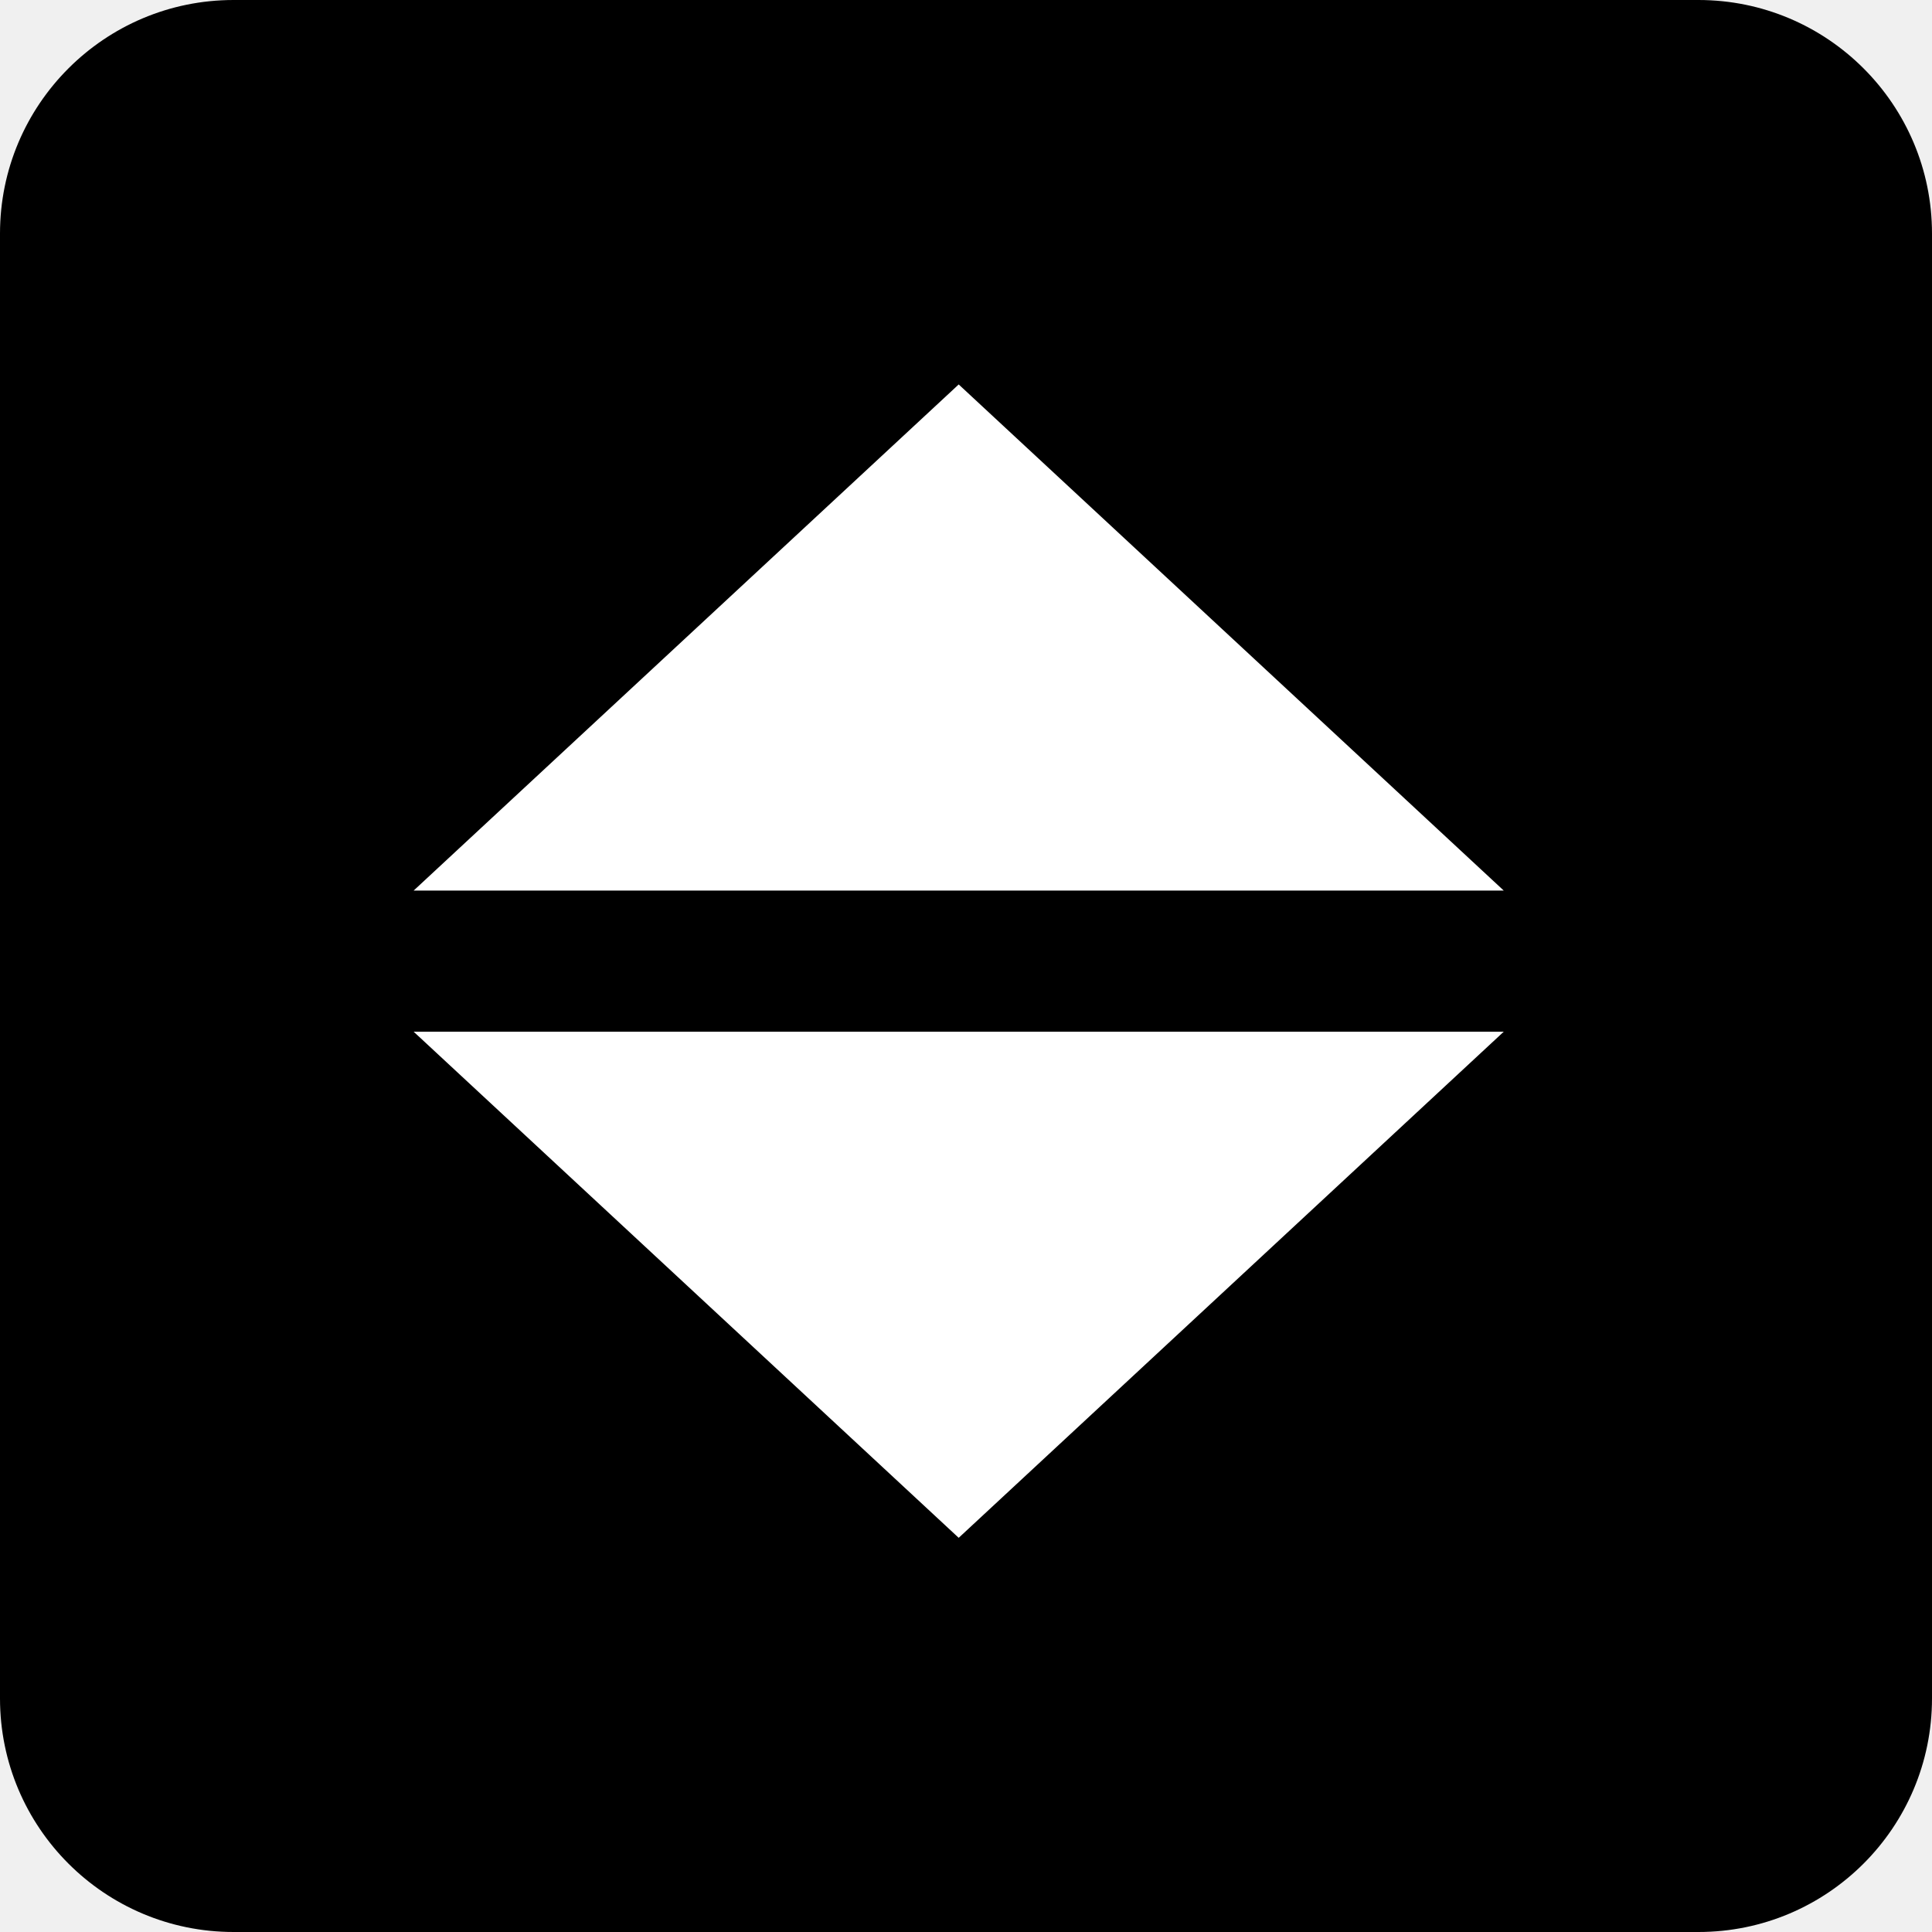
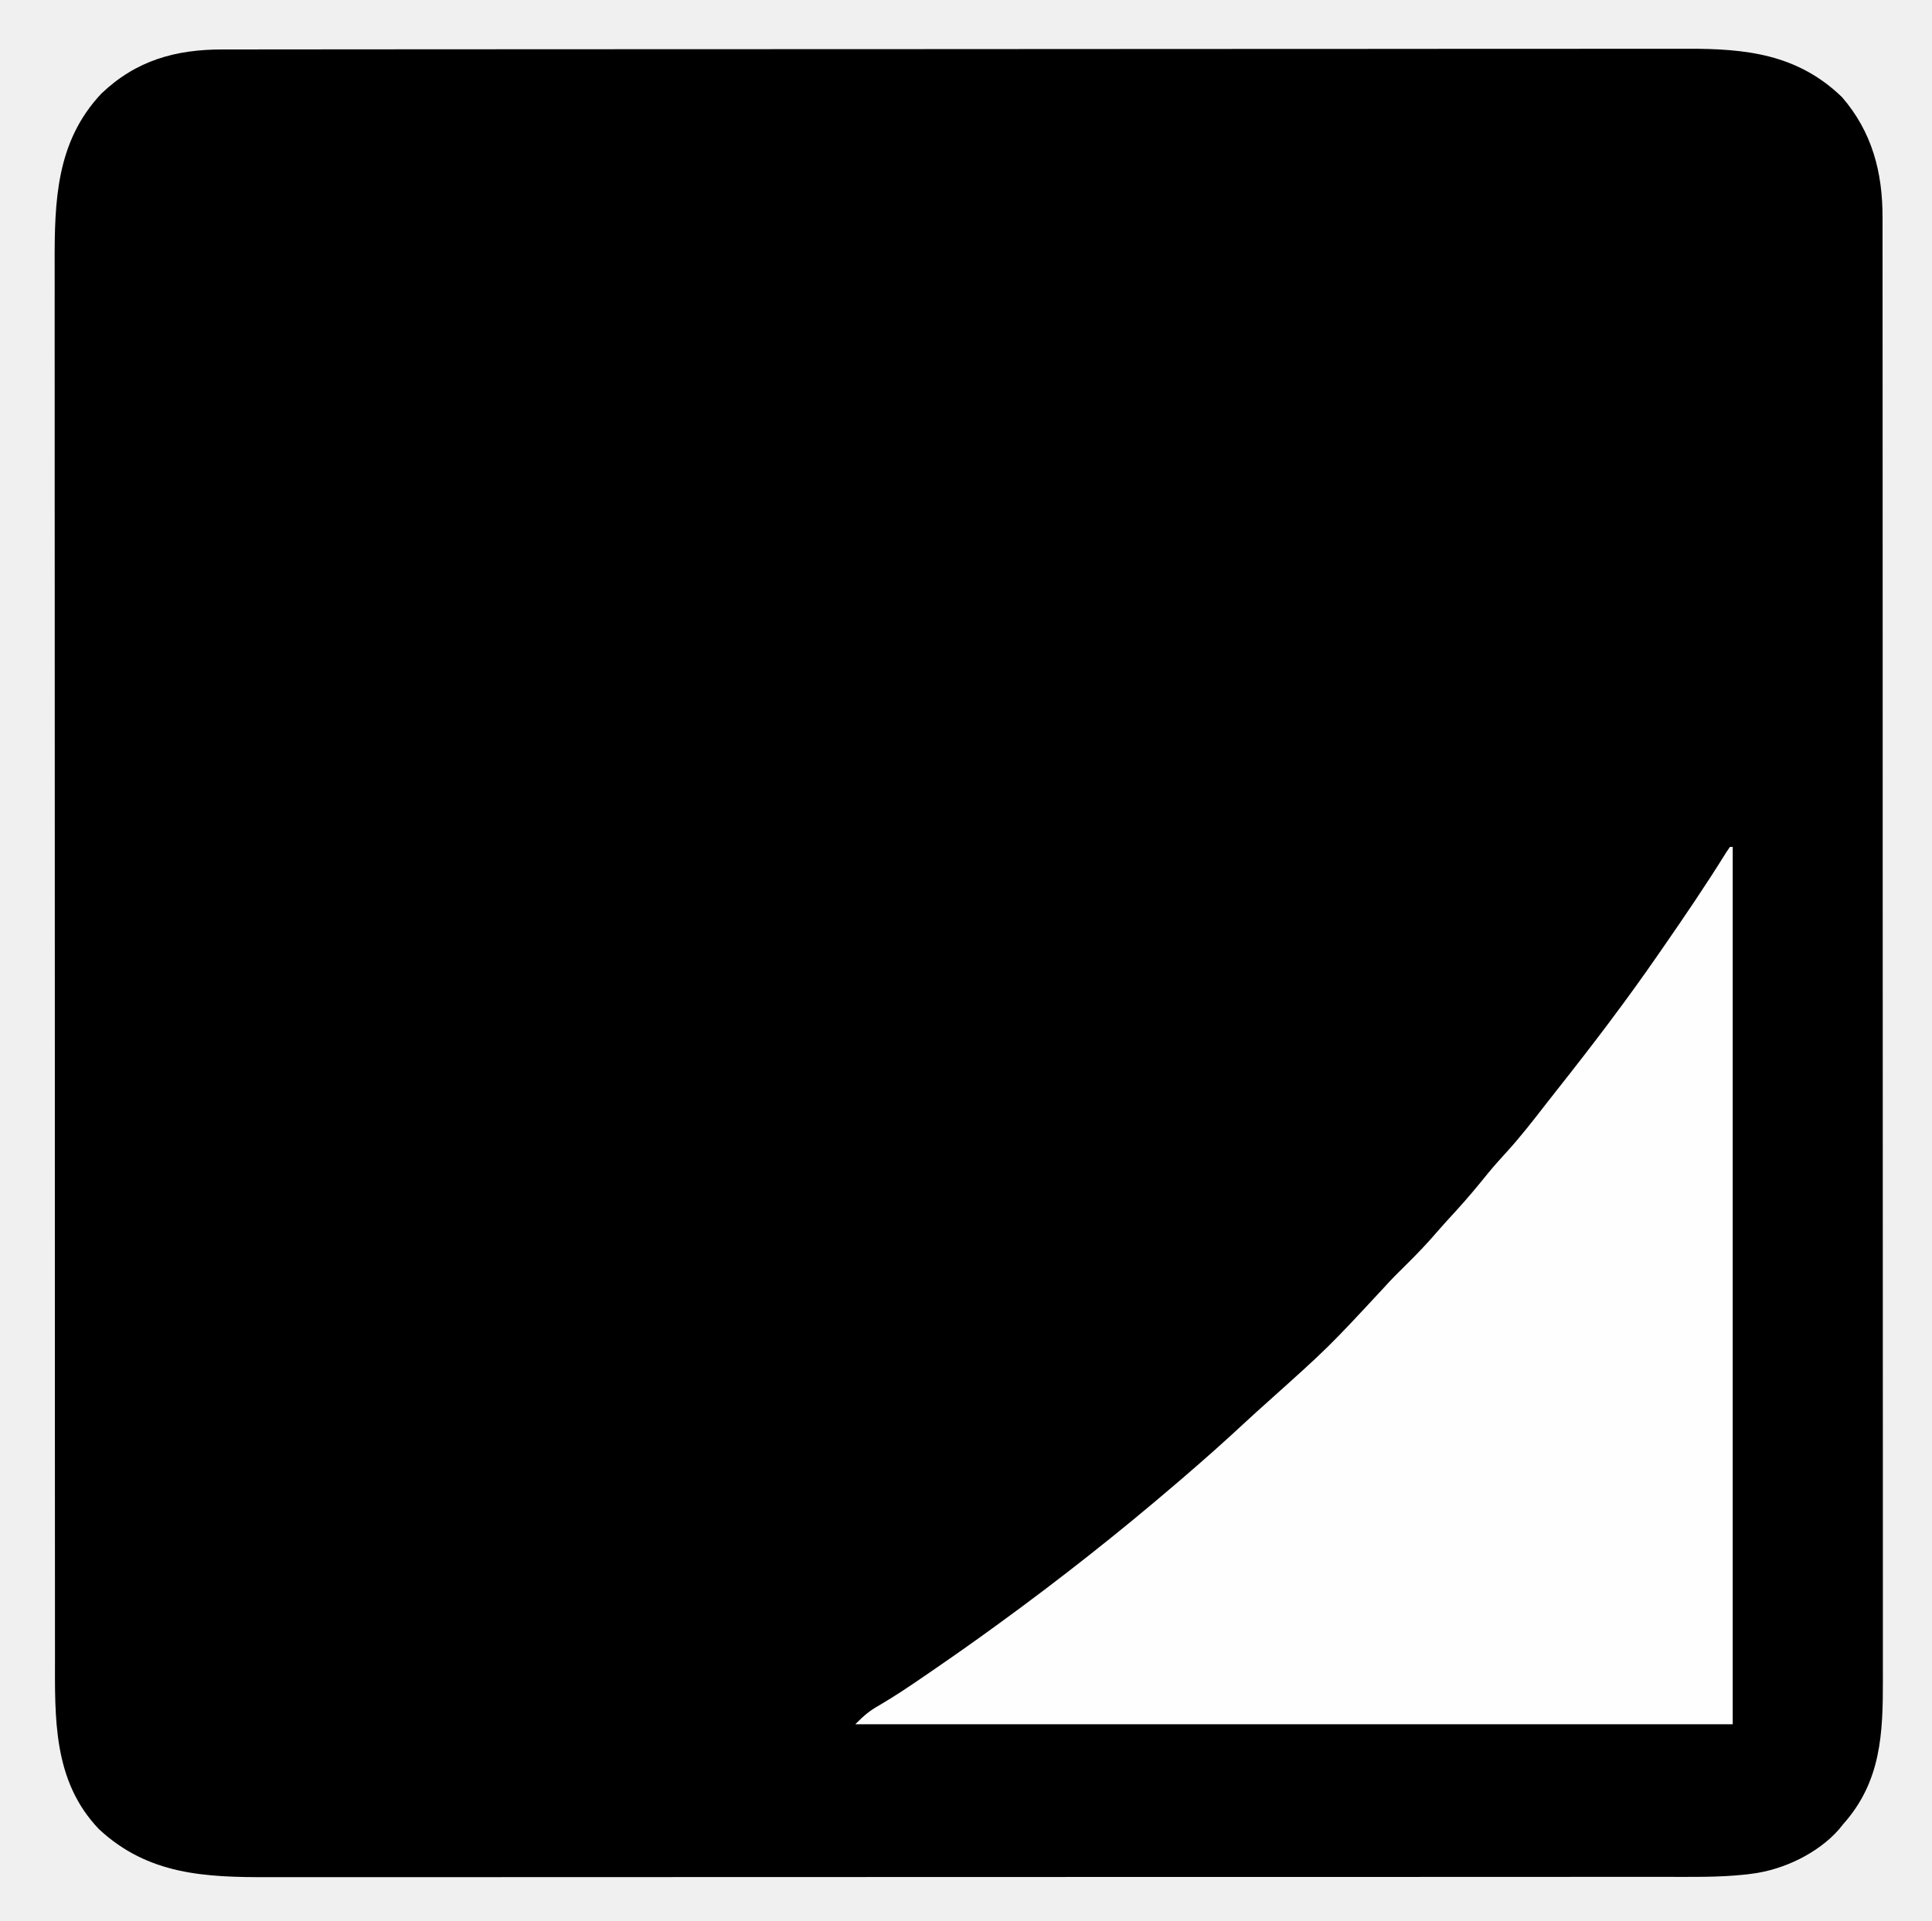
- <svg xmlns="http://www.w3.org/2000/svg" viewBox="0 0 397 397" role="img" aria-label="White split diamond logo on black rounded rectangle background">
-   <rect width="397" height="397" rx="48" ry="48" fill="#000" />
-   <polygon points="197,79 309,183 85,183" fill="#fff" />
-   <polygon points="85,212 309,212 197,316" fill="#fff" />
+ <svg xmlns="http://www.w3.org/2000/svg" version="1.1" width="698" height="694">
+   <path d="M0 0 C0.946 -0.002 1.892 -0.004 2.867 -0.006 C6.043 -0.012 9.219 -0.01 12.395 -0.009 C14.692 -0.012 16.99 -0.015 19.288 -0.018 C25.607 -0.026 31.926 -0.028 38.245 -0.029 C44.359 -0.03 50.473 -0.037 56.587 -0.043 C72.964 -0.059 89.342 -0.065 105.719 -0.069 C113.469 -0.072 121.219 -0.075 128.969 -0.079 C155.504 -0.092 182.04 -0.103 208.575 -0.106 C210.241 -0.106 211.906 -0.107 213.571 -0.107 C215.241 -0.107 216.91 -0.107 218.579 -0.107 C221.928 -0.108 225.277 -0.108 228.626 -0.109 C229.456 -0.109 230.286 -0.109 231.142 -0.109 C258.061 -0.113 284.98 -0.129 311.9 -0.152 C340.37 -0.177 368.84 -0.19 397.31 -0.192 C400.437 -0.192 403.563 -0.192 406.69 -0.192 C407.46 -0.192 408.23 -0.192 409.023 -0.192 C421.4 -0.193 433.778 -0.204 446.156 -0.219 C458.602 -0.233 471.048 -0.237 483.494 -0.229 C490.233 -0.225 496.973 -0.226 503.713 -0.24 C509.887 -0.252 516.061 -0.251 522.235 -0.239 C524.465 -0.237 526.694 -0.24 528.924 -0.249 C550.203 -0.327 568.905 1.677 584.987 17.26 C595.804 29.801 599.63 44.348 599.592 60.658 C599.594 61.603 599.595 62.548 599.597 63.521 C599.602 66.694 599.599 69.866 599.597 73.038 C599.599 75.333 599.601 77.628 599.604 79.923 C599.61 86.235 599.61 92.547 599.609 98.858 C599.608 104.965 599.613 111.071 599.617 117.178 C599.627 131.211 599.63 145.245 599.63 159.279 C599.631 170.117 599.633 180.955 599.636 191.794 C599.637 194.914 599.638 198.033 599.639 201.153 C599.639 201.929 599.639 202.705 599.639 203.504 C599.646 225.321 599.649 247.139 599.649 268.956 C599.649 269.779 599.649 270.601 599.649 271.449 C599.649 275.618 599.649 279.787 599.649 283.956 C599.649 285.198 599.649 285.198 599.649 286.465 C599.649 288.14 599.649 289.814 599.649 291.489 C599.648 317.537 599.655 343.586 599.669 369.635 C599.684 398.902 599.693 428.169 599.692 457.436 C599.692 460.557 599.692 463.679 599.692 466.8 C599.692 467.953 599.692 467.953 599.692 469.129 C599.692 481.492 599.698 493.855 599.707 506.218 C599.715 518.646 599.716 531.075 599.71 543.503 C599.706 550.234 599.706 556.966 599.715 563.697 C599.723 569.861 599.722 576.025 599.713 582.189 C599.711 584.418 599.713 586.646 599.719 588.874 C599.764 608.453 599.112 625.783 585.463 641.131 C584.914 641.808 584.365 642.485 583.799 643.182 C576.205 651.796 563.807 657.703 552.463 659.131 C551.788 659.22 551.113 659.309 550.417 659.4 C540.18 660.524 529.879 660.273 519.596 660.265 C517.354 660.267 515.112 660.269 512.87 660.272 C506.723 660.278 500.576 660.278 494.43 660.277 C488.477 660.277 482.524 660.281 476.571 660.285 C462.896 660.295 449.22 660.298 435.545 660.298 C424.982 660.299 414.419 660.301 403.856 660.304 C400.812 660.305 397.769 660.306 394.725 660.307 C393.968 660.307 393.212 660.307 392.432 660.308 C371.156 660.314 349.879 660.318 328.602 660.317 C327.801 660.317 326.999 660.317 326.173 660.317 C322.11 660.317 318.046 660.317 313.983 660.317 C312.772 660.317 312.772 660.317 311.538 660.317 C309.906 660.317 308.274 660.317 306.642 660.317 C281.257 660.316 255.873 660.324 230.488 660.337 C201.95 660.353 173.413 660.361 144.875 660.36 C141.83 660.36 138.785 660.36 135.74 660.36 C134.615 660.36 134.615 660.36 133.468 660.36 C121.422 660.36 109.376 660.366 97.33 660.375 C85.216 660.384 73.102 660.385 60.988 660.378 C54.43 660.375 47.873 660.375 41.315 660.383 C35.305 660.391 29.295 660.39 23.285 660.381 C21.117 660.379 18.95 660.381 16.782 660.387 C-6.299 660.442 -26.947 659.639 -44.787 643.038 C-61.516 625.547 -60.688 602.787 -60.67 580.264 C-60.672 578.022 -60.675 575.78 -60.677 573.538 C-60.683 567.391 -60.683 561.245 -60.682 555.098 C-60.682 549.145 -60.686 543.192 -60.691 537.239 C-60.7 523.564 -60.703 509.888 -60.704 496.213 C-60.704 485.65 -60.706 475.087 -60.709 464.524 C-60.71 461.48 -60.711 458.437 -60.712 455.393 C-60.712 454.637 -60.713 453.88 -60.713 453.1 C-60.719 431.824 -60.723 410.547 -60.722 389.271 C-60.722 388.469 -60.722 387.667 -60.722 386.841 C-60.722 382.778 -60.722 378.714 -60.722 374.651 C-60.722 373.844 -60.722 373.037 -60.722 372.206 C-60.722 370.574 -60.722 368.942 -60.722 367.31 C-60.721 341.925 -60.729 316.541 -60.743 291.156 C-60.758 262.619 -60.766 234.081 -60.766 205.543 C-60.765 202.498 -60.765 199.453 -60.765 196.408 C-60.765 195.658 -60.765 194.909 -60.765 194.136 C-60.765 182.09 -60.772 170.044 -60.78 157.998 C-60.789 145.884 -60.79 133.77 -60.783 121.656 C-60.78 115.099 -60.78 108.541 -60.789 101.983 C-60.796 95.973 -60.795 89.963 -60.786 83.953 C-60.785 81.786 -60.787 79.618 -60.792 77.451 C-60.846 54.875 -60.289 33.318 -43.912 15.944 C-31.312 3.912 -17.012 -0.034 0 0 Z " fill="#000000" transform="translate(80.53672,17.86857)" />
+   <path d="M0 0 C0.33 0 0.66 0 1 0 C1 104.61 1 209.22 1 317 C-103.61 317 -208.22 317 -316 317 C-312.916 313.916 -311.034 312.252 -307.422 310.203 C-301.86 306.955 -296.556 303.398 -291.25 299.75 C-289.801 298.757 -289.801 298.757 -288.323 297.744 C-280.815 292.587 -273.361 287.365 -266 282 C-265.293 281.486 -264.587 280.973 -263.859 280.444 C-241.906 264.465 -220.613 247.674 -200 230 C-199.105 229.235 -199.105 229.235 -198.192 228.454 C-190.306 221.701 -182.562 214.825 -174.965 207.75 C-172.422 205.383 -169.844 203.06 -167.25 200.75 C-145.054 180.847 -145.054 180.847 -124.801 159.02 C-122.314 156.23 -119.658 153.626 -117 151 C-113.095 147.137 -109.329 143.233 -105.766 139.047 C-103.606 136.543 -101.365 134.12 -99.125 131.688 C-94.978 127.145 -91.068 122.459 -87.207 117.672 C-85.084 115.101 -82.882 112.641 -80.625 110.188 C-75.563 104.625 -70.984 98.728 -66.385 92.784 C-65.072 91.092 -63.748 89.409 -62.418 87.73 C-49.819 71.821 -37.535 55.7 -26 39 C-25.283 37.966 -25.283 37.966 -24.551 36.91 C-16.587 25.417 -8.718 13.871 -1.348 1.984 C-0.903 1.33 -0.458 0.675 0 0 Z " fill="#FEFEFE" transform="translate(625,306)" />
</svg>
